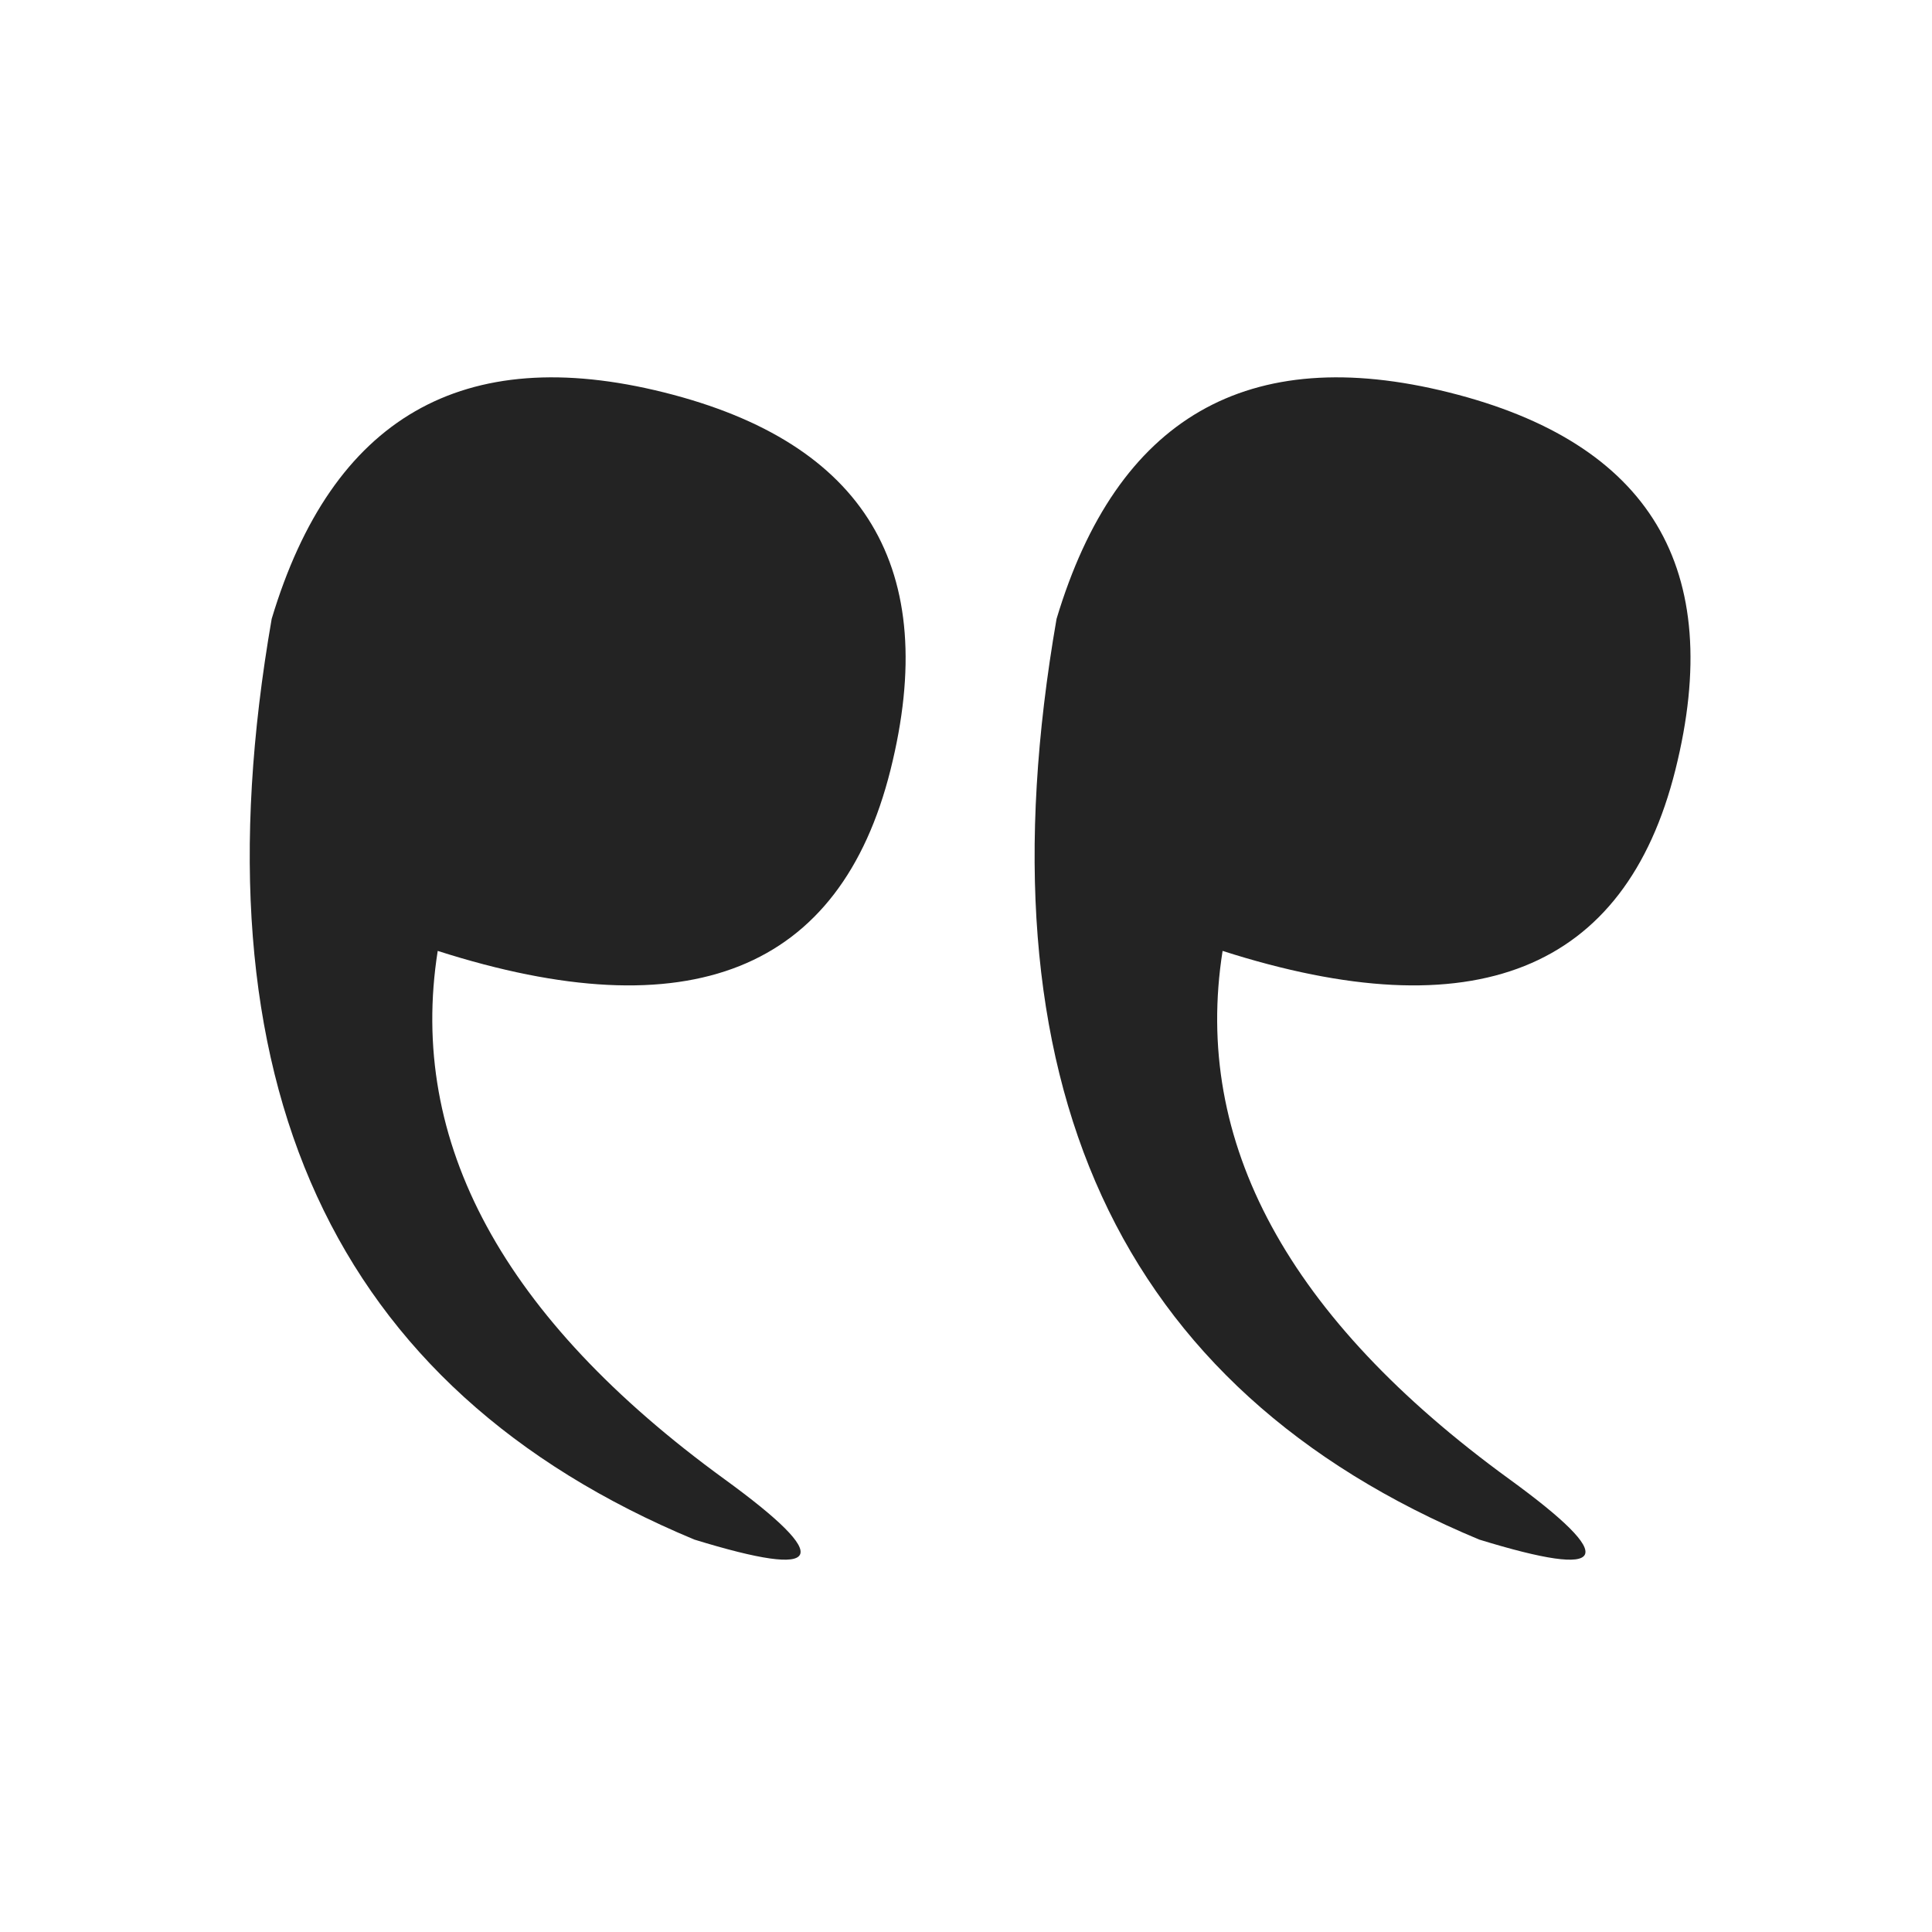
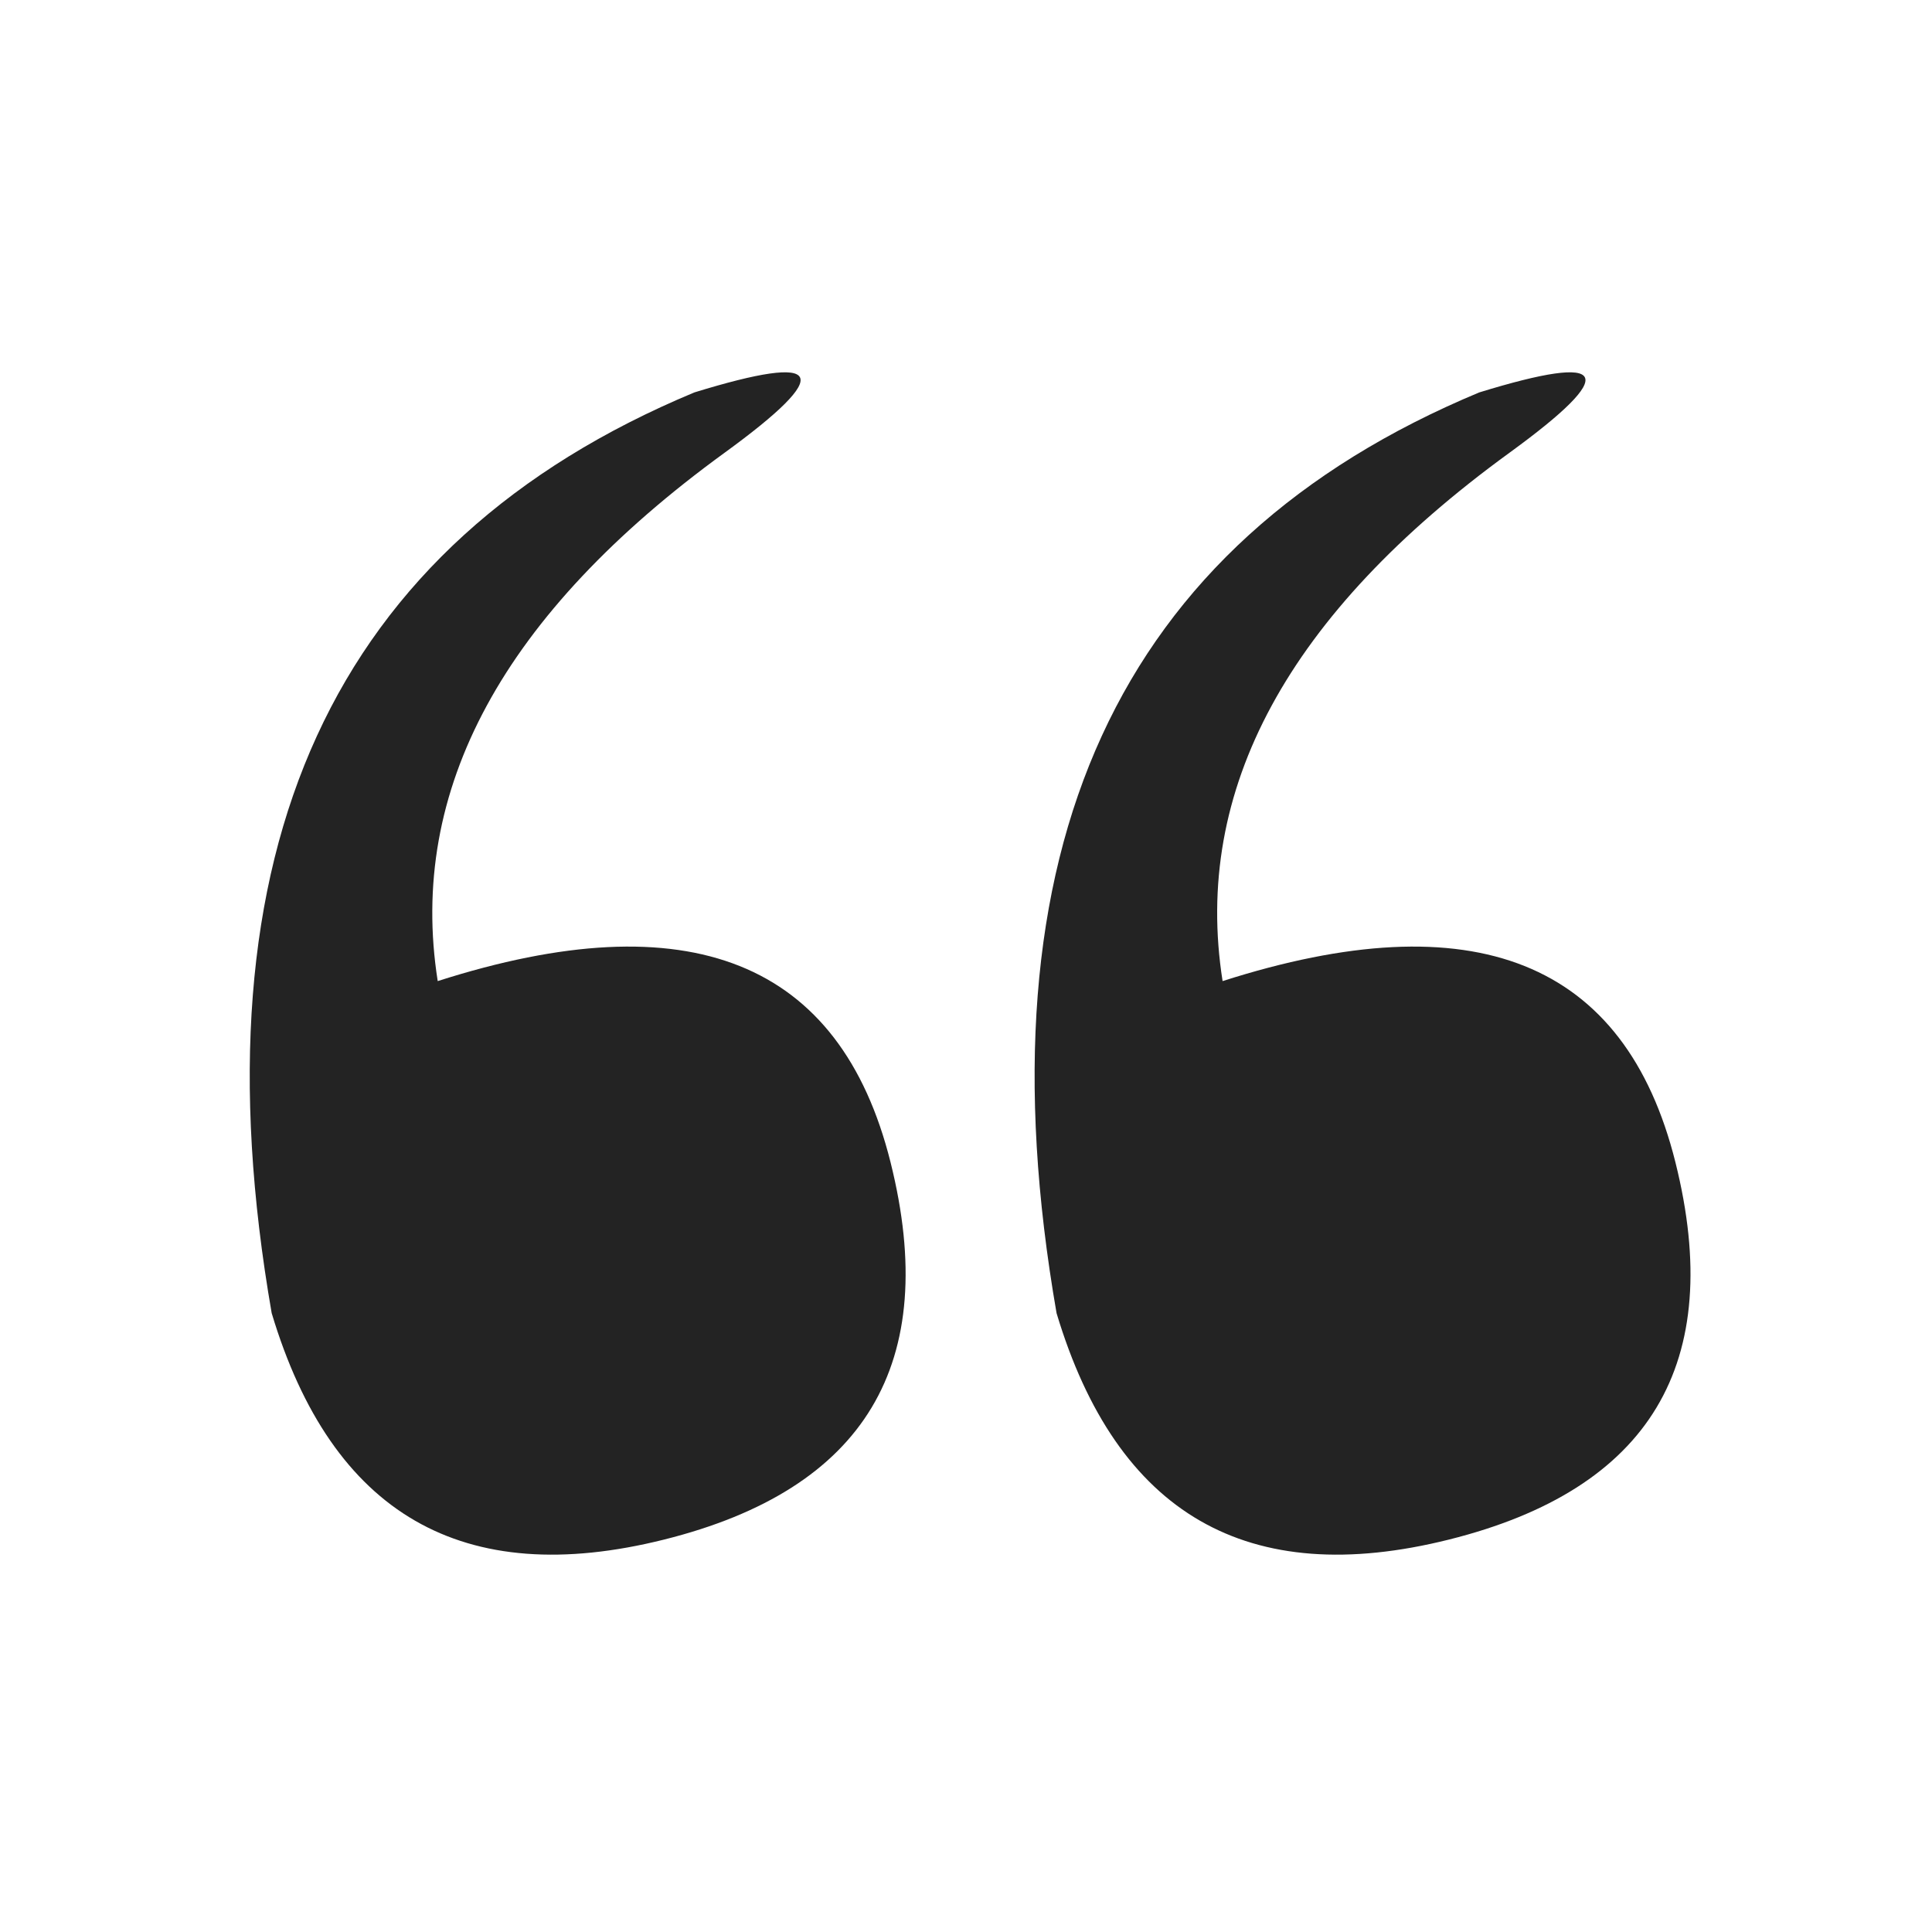
<svg xmlns="http://www.w3.org/2000/svg" viewBox="0 0 128 128" fill="#232323" stroke="none">
-   <path d="M18 41q-8 46 28 61 13 4 2-4Q26 82 29 63q25 8 30-12T44 26 18 41" id="b" />
+   <path d="M18 87q6 20 26 15T59 77 29 65Q26 46 48 30q11-8-2-4Q10 41 18 87" id="b" />
  <use href="#b" x="52" />
</svg>
